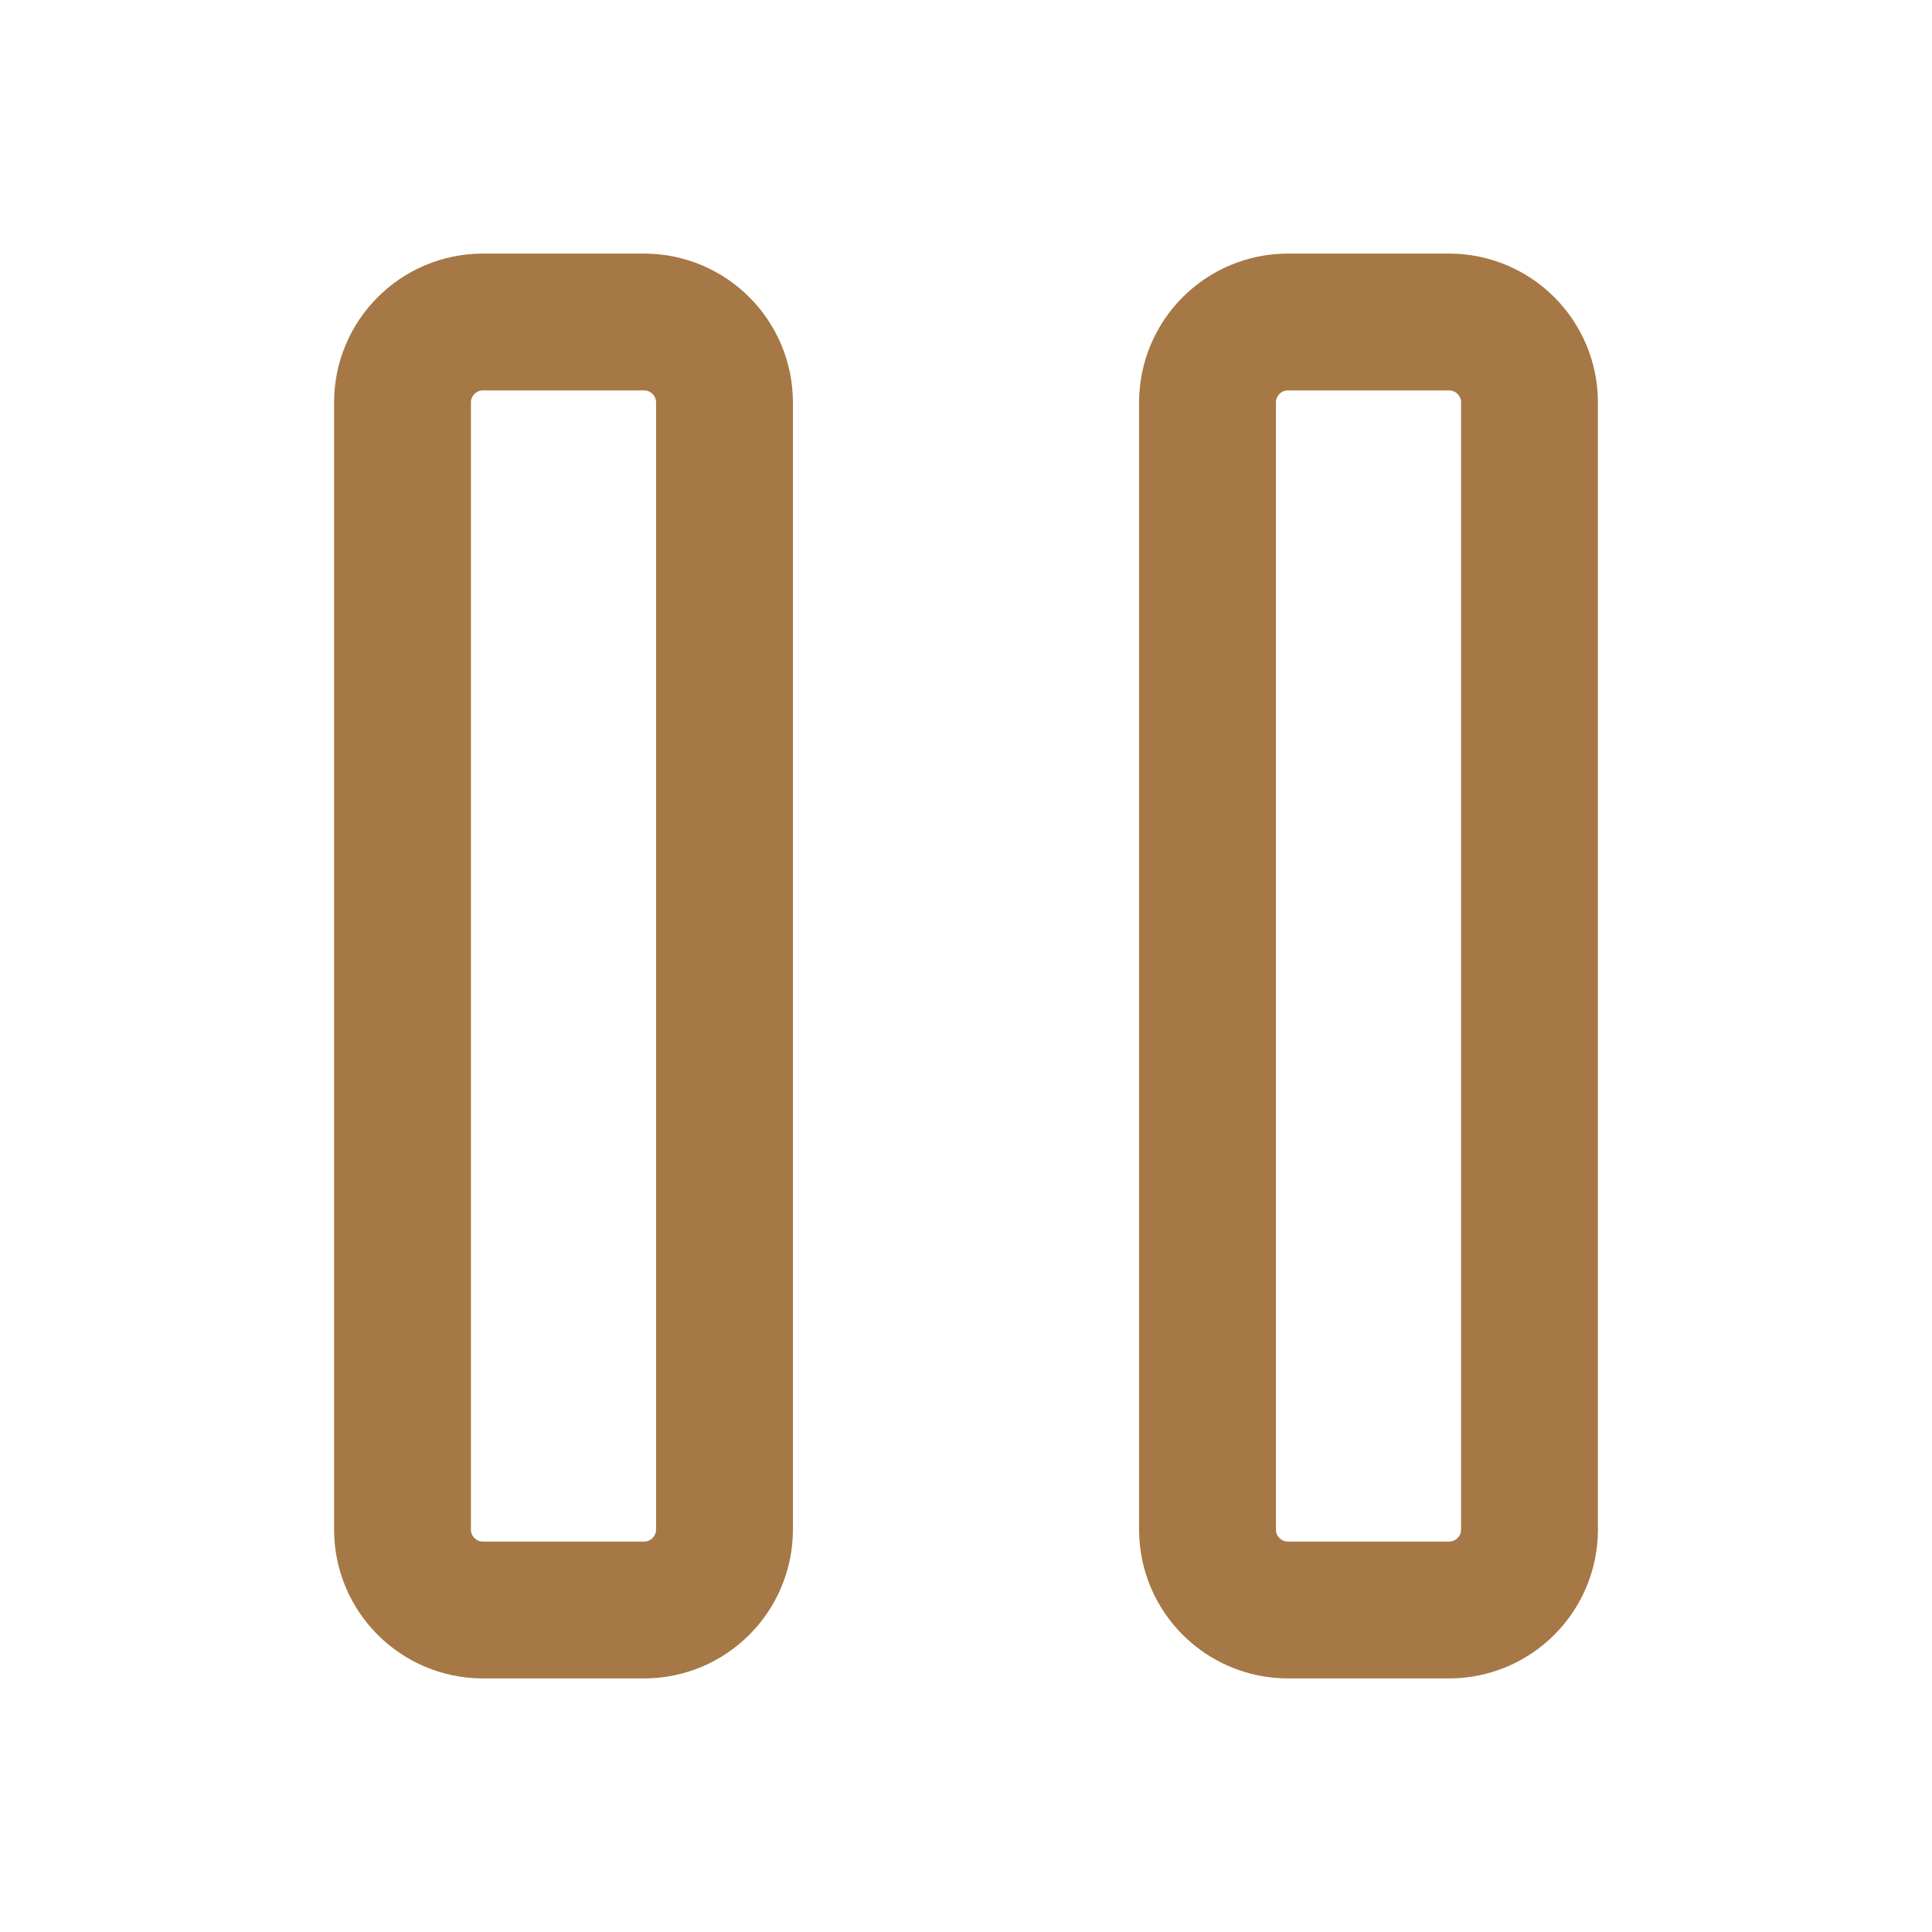
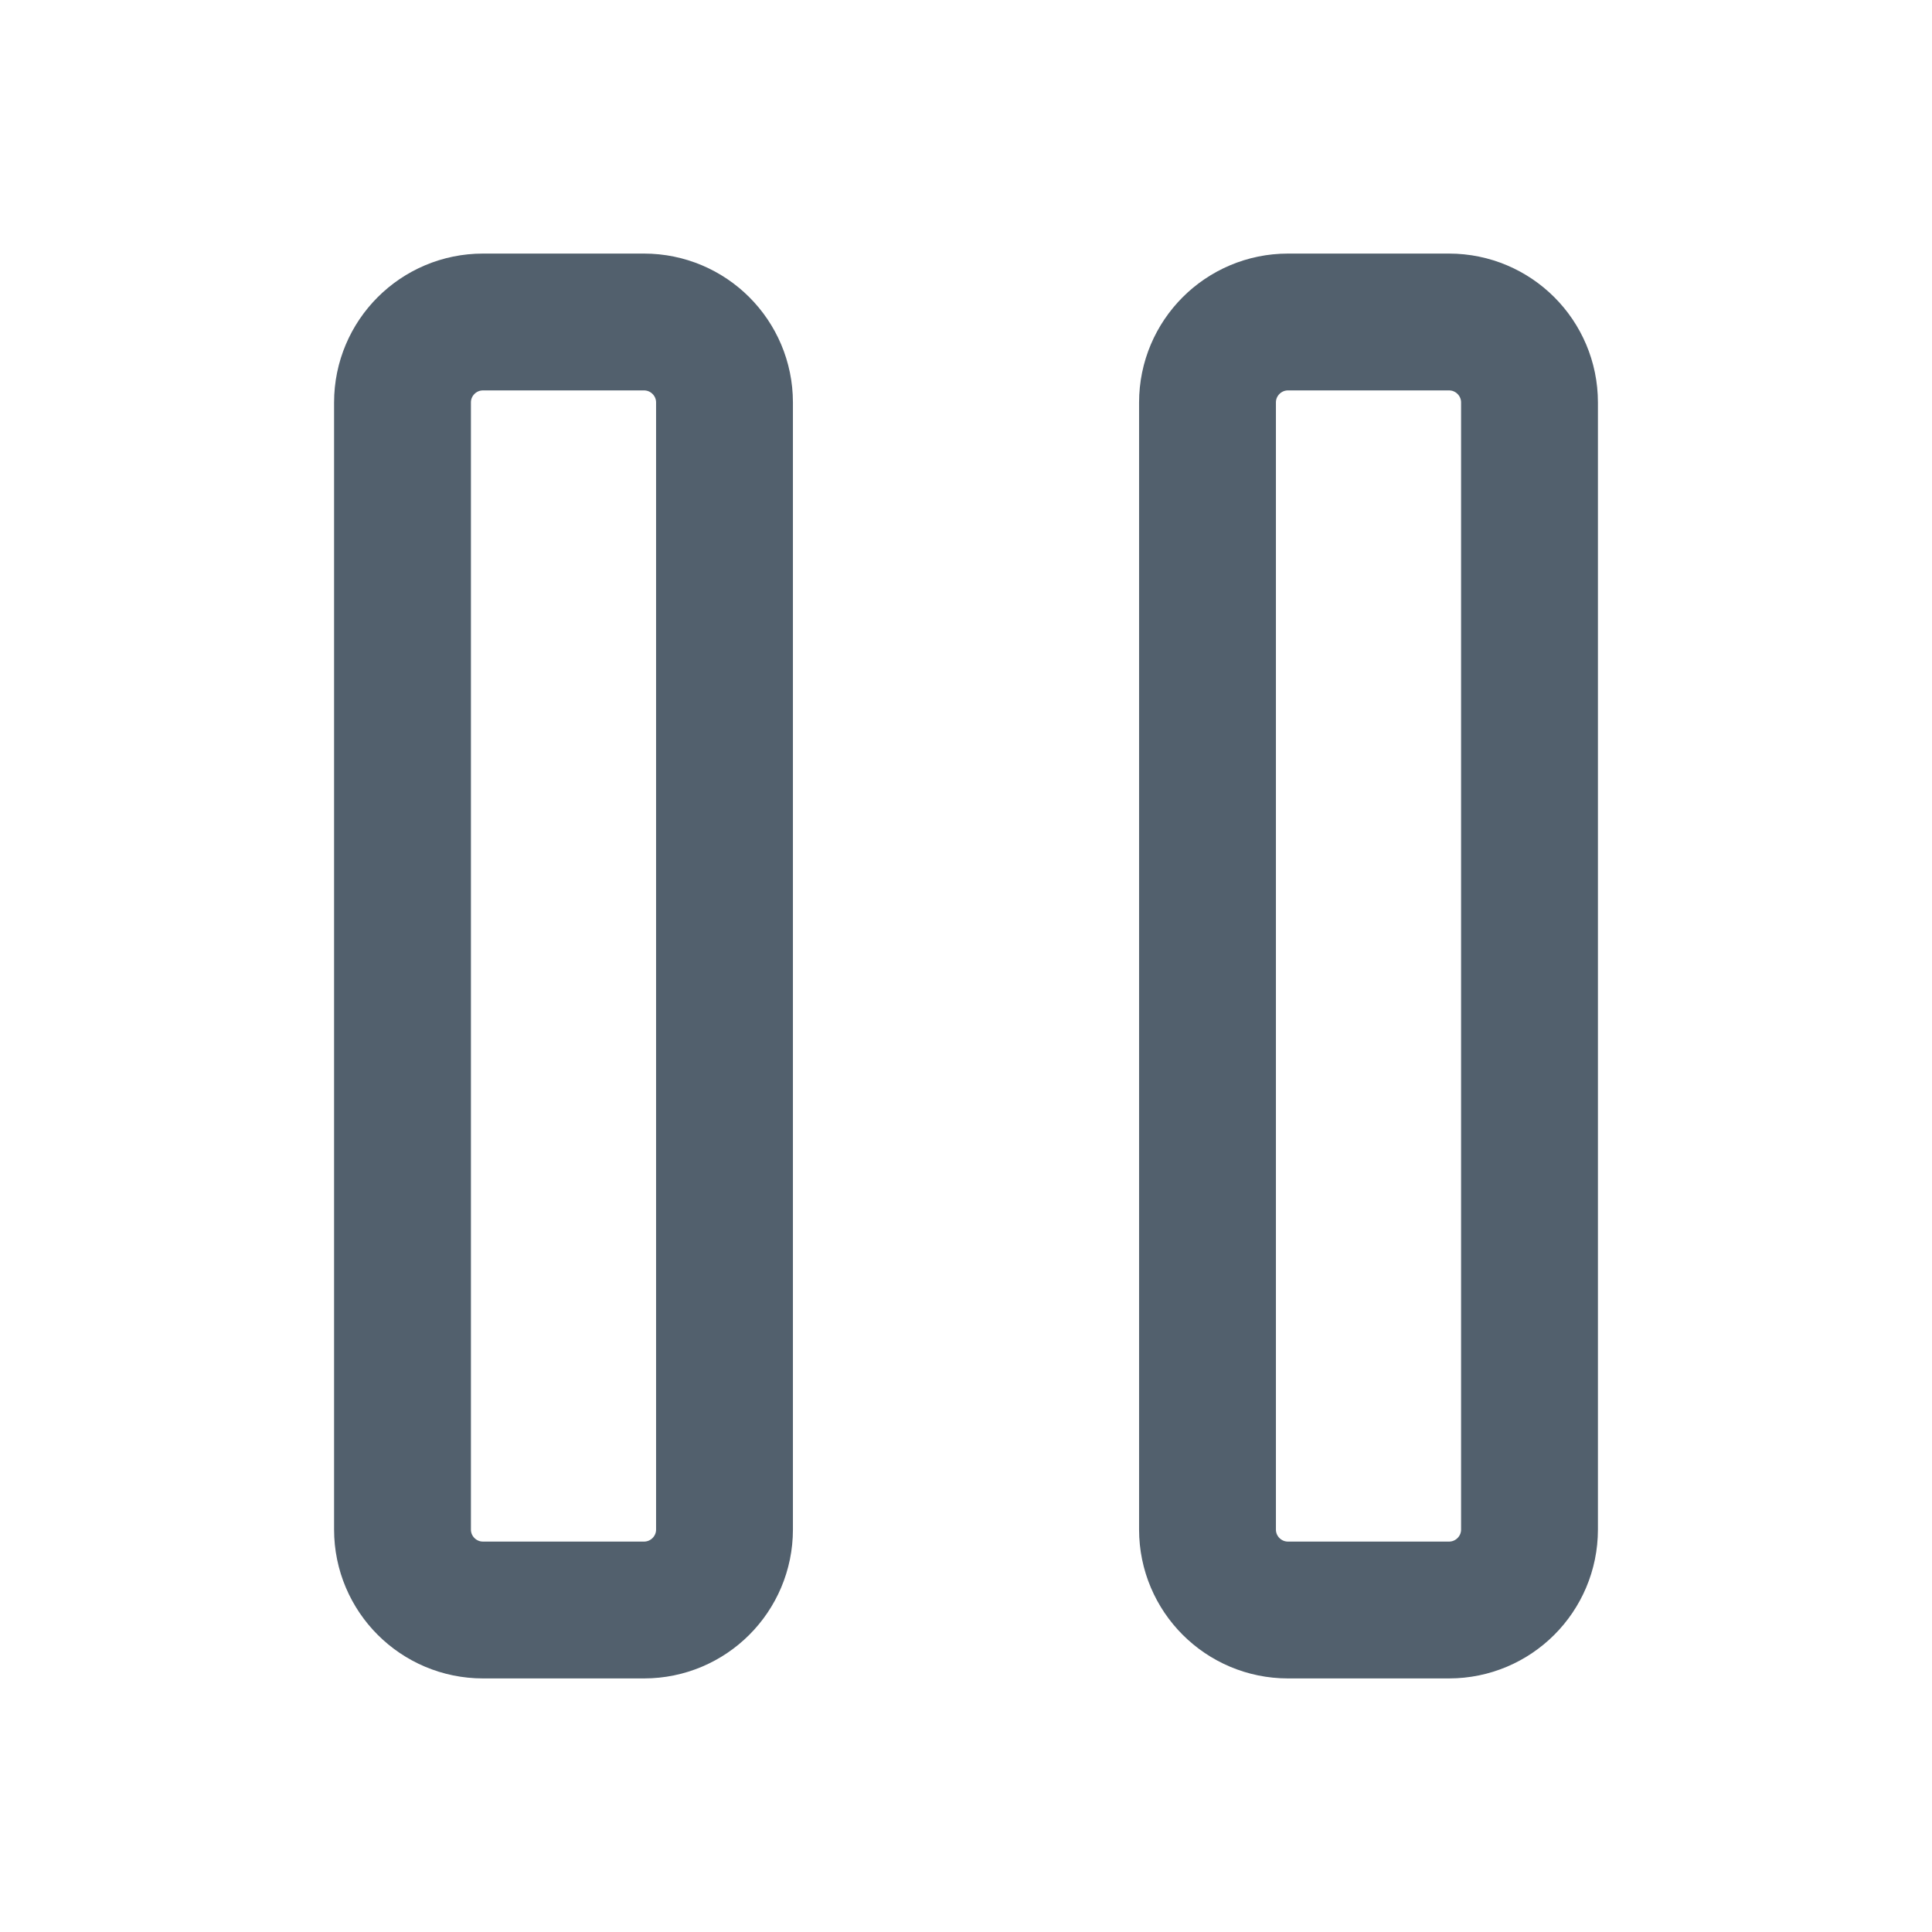
<svg xmlns="http://www.w3.org/2000/svg" viewBox="0 0 24 24" width="24" height="24">
  <g fill="none" stroke="#52606d" stroke-width="1.7" stroke-linecap="round" stroke-linejoin="round">
-     <rect x="5" y="4" width="4" height="16" rx="1" stroke="#a67845" />
-     <rect x="15" y="4" width="4" height="16" rx="1" stroke="#a67845" />
+     <rect x="5" y="4" width="4" height="16" rx="1" stroke="#52606d" />
+     <rect x="15" y="4" width="4" height="16" rx="1" stroke="#52606d" />
  </g>
</svg>
